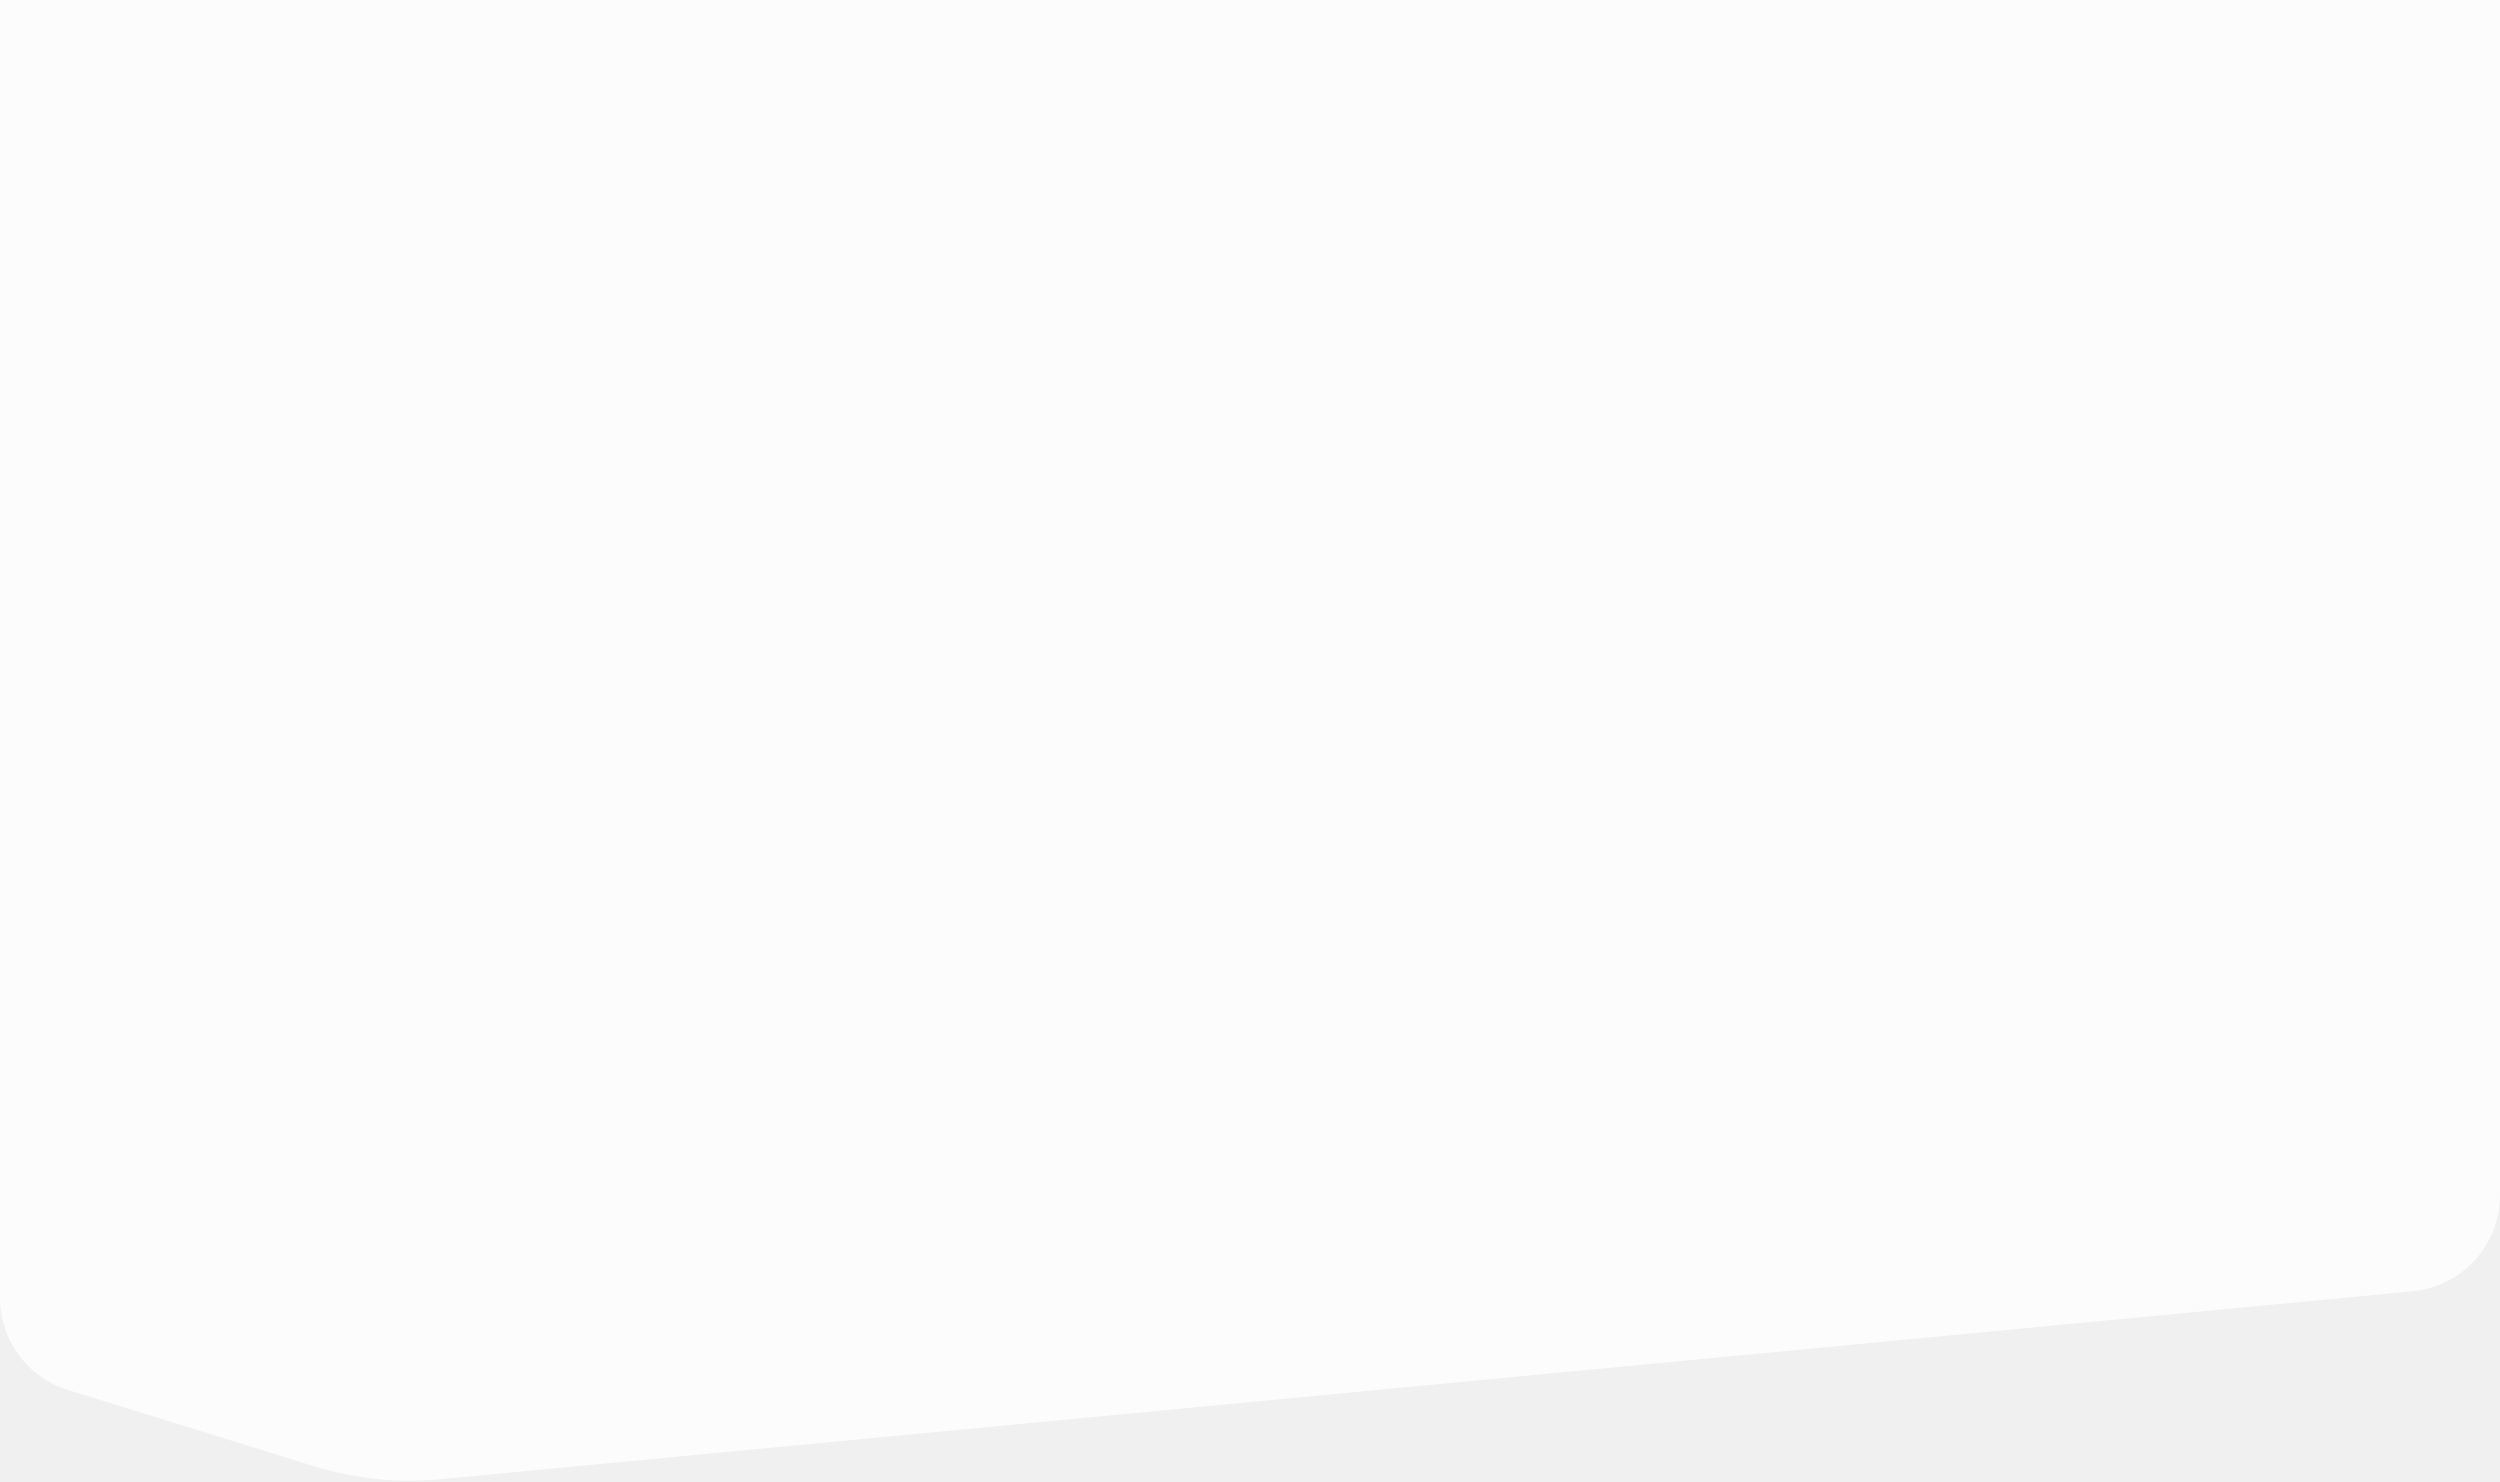
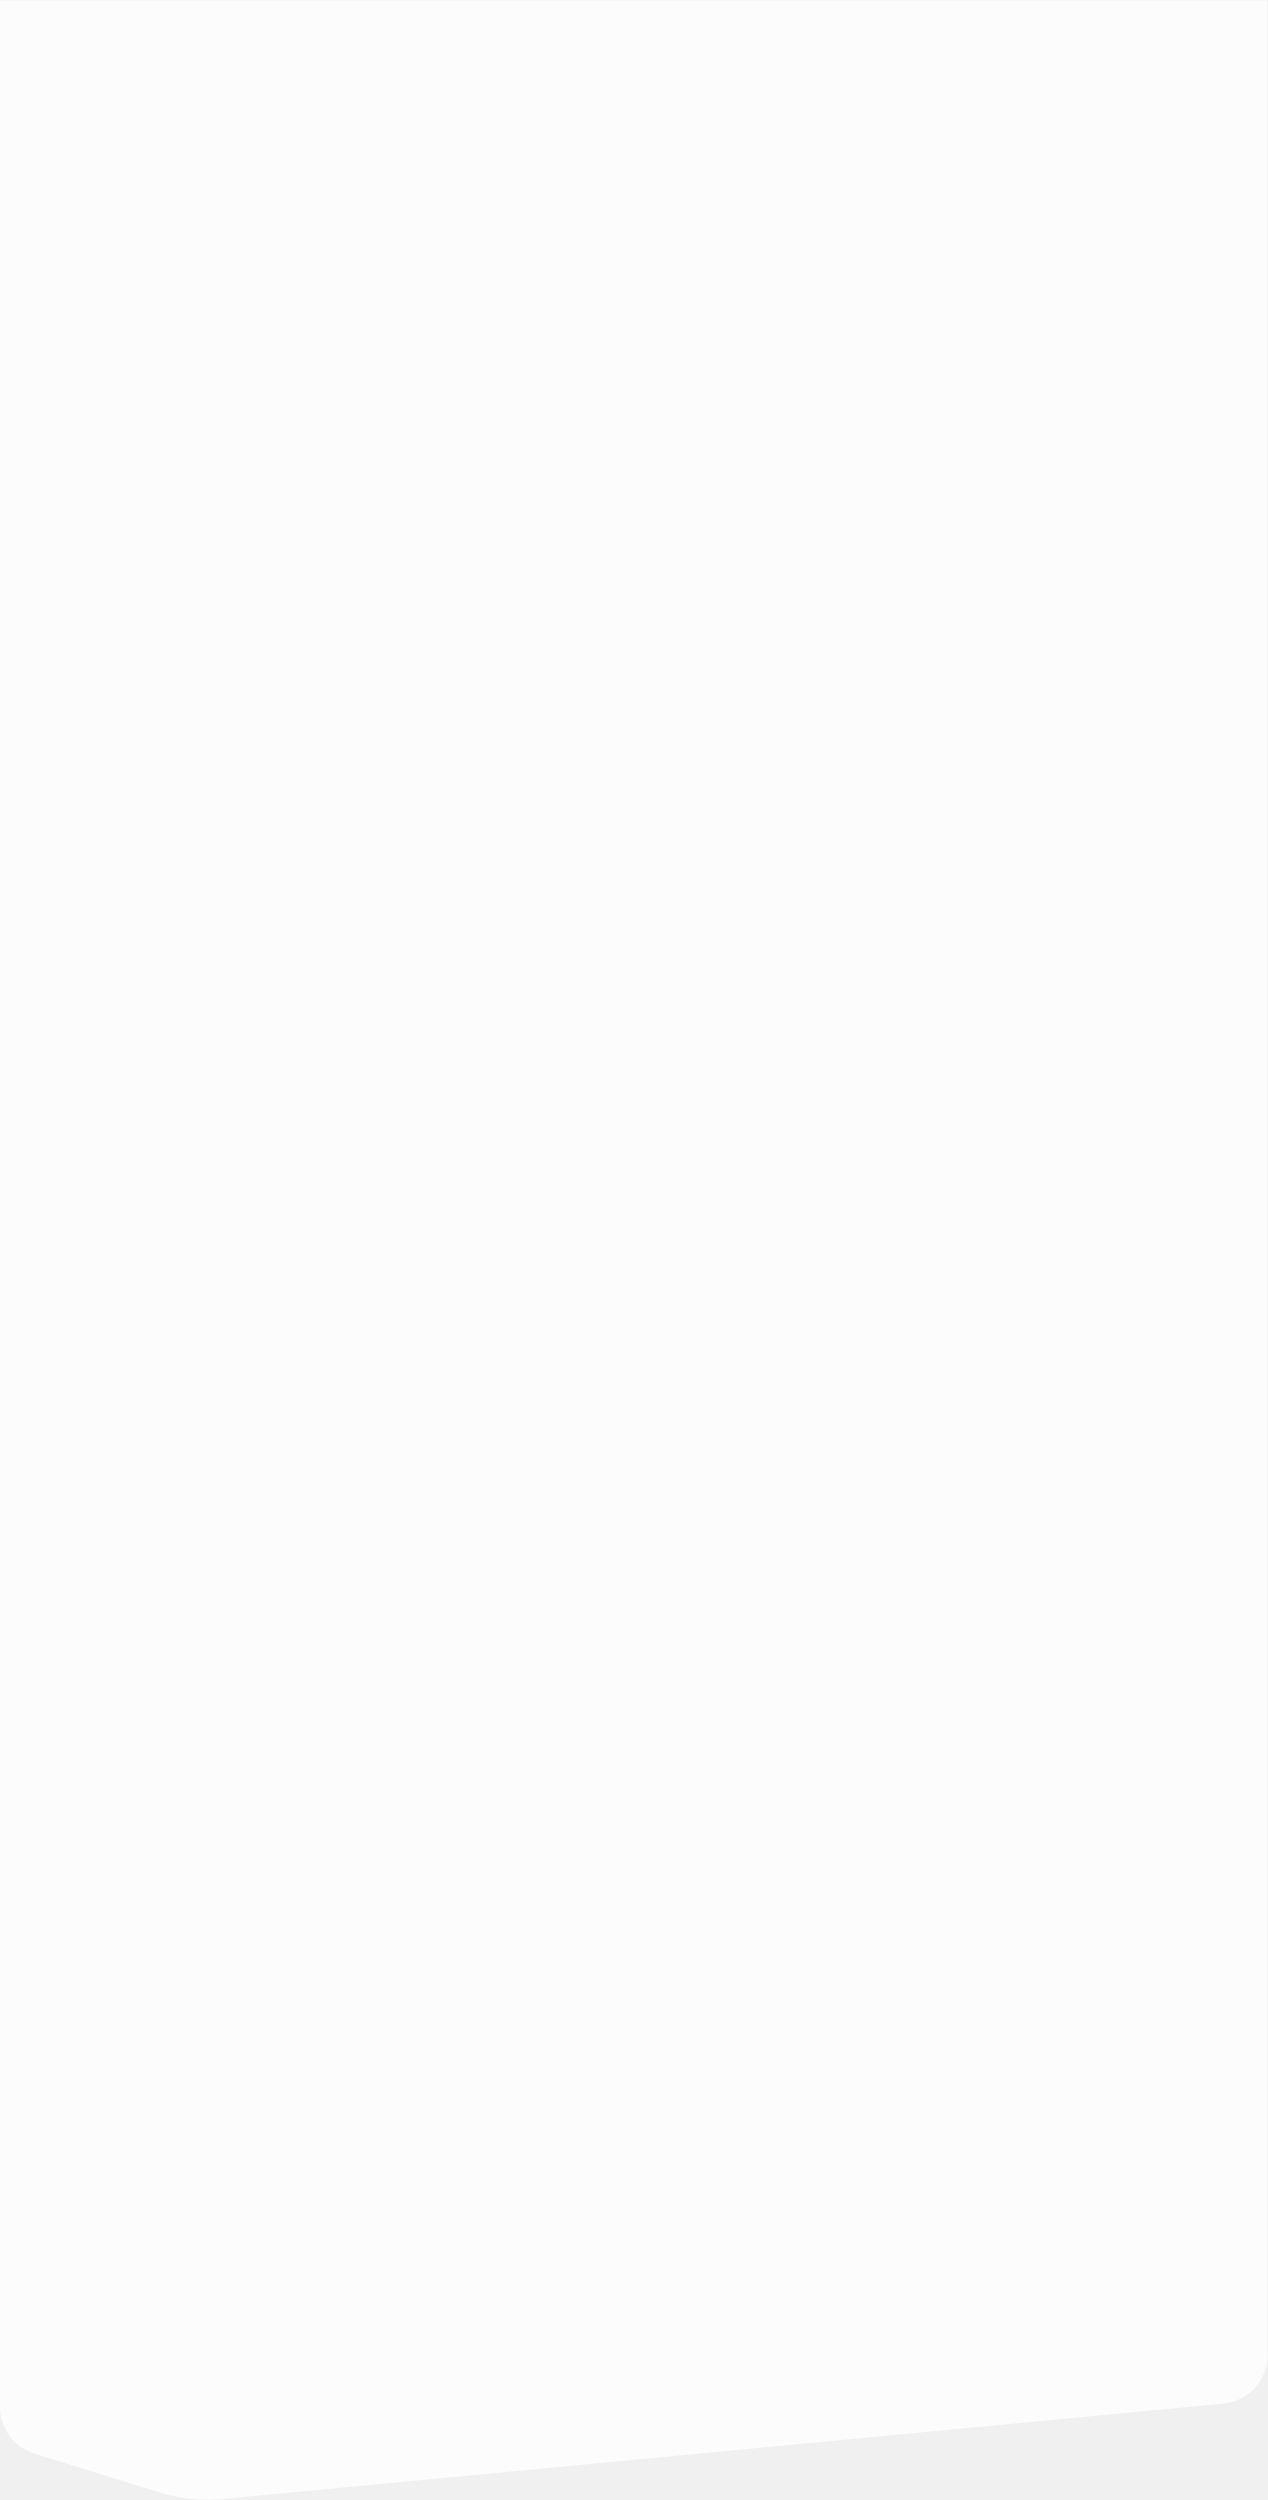
- <svg xmlns="http://www.w3.org/2000/svg" width="1556" height="922" viewBox="0 0 1556 922" fill="none">
-   <path d="M0 0H1556V743.946C1556 774.878 1532.48 800.741 1501.69 803.676L273.837 920.698C247.501 923.208 220.928 920.468 195.659 912.636L42.239 865.09C17.122 857.306 0 834.075 0 807.779V0Z" fill="white" fill-opacity="0.8" />
+ <svg xmlns="http://www.w3.org/2000/svg" width="1556" height="3069" viewBox="0 0 1556 3069" fill="none">
+   <path d="M0 0.5H1556V2890.95C1556 2921.88 1532.48 2947.74 1501.69 2950.68L273.837 3067.7C247.501 3070.21 220.928 3067.47 195.659 3059.64L42.239 3012.09C17.122 3004.31 0 2981.07 0 2954.78V0.5Z" fill="white" fill-opacity="0.8" />
</svg>
